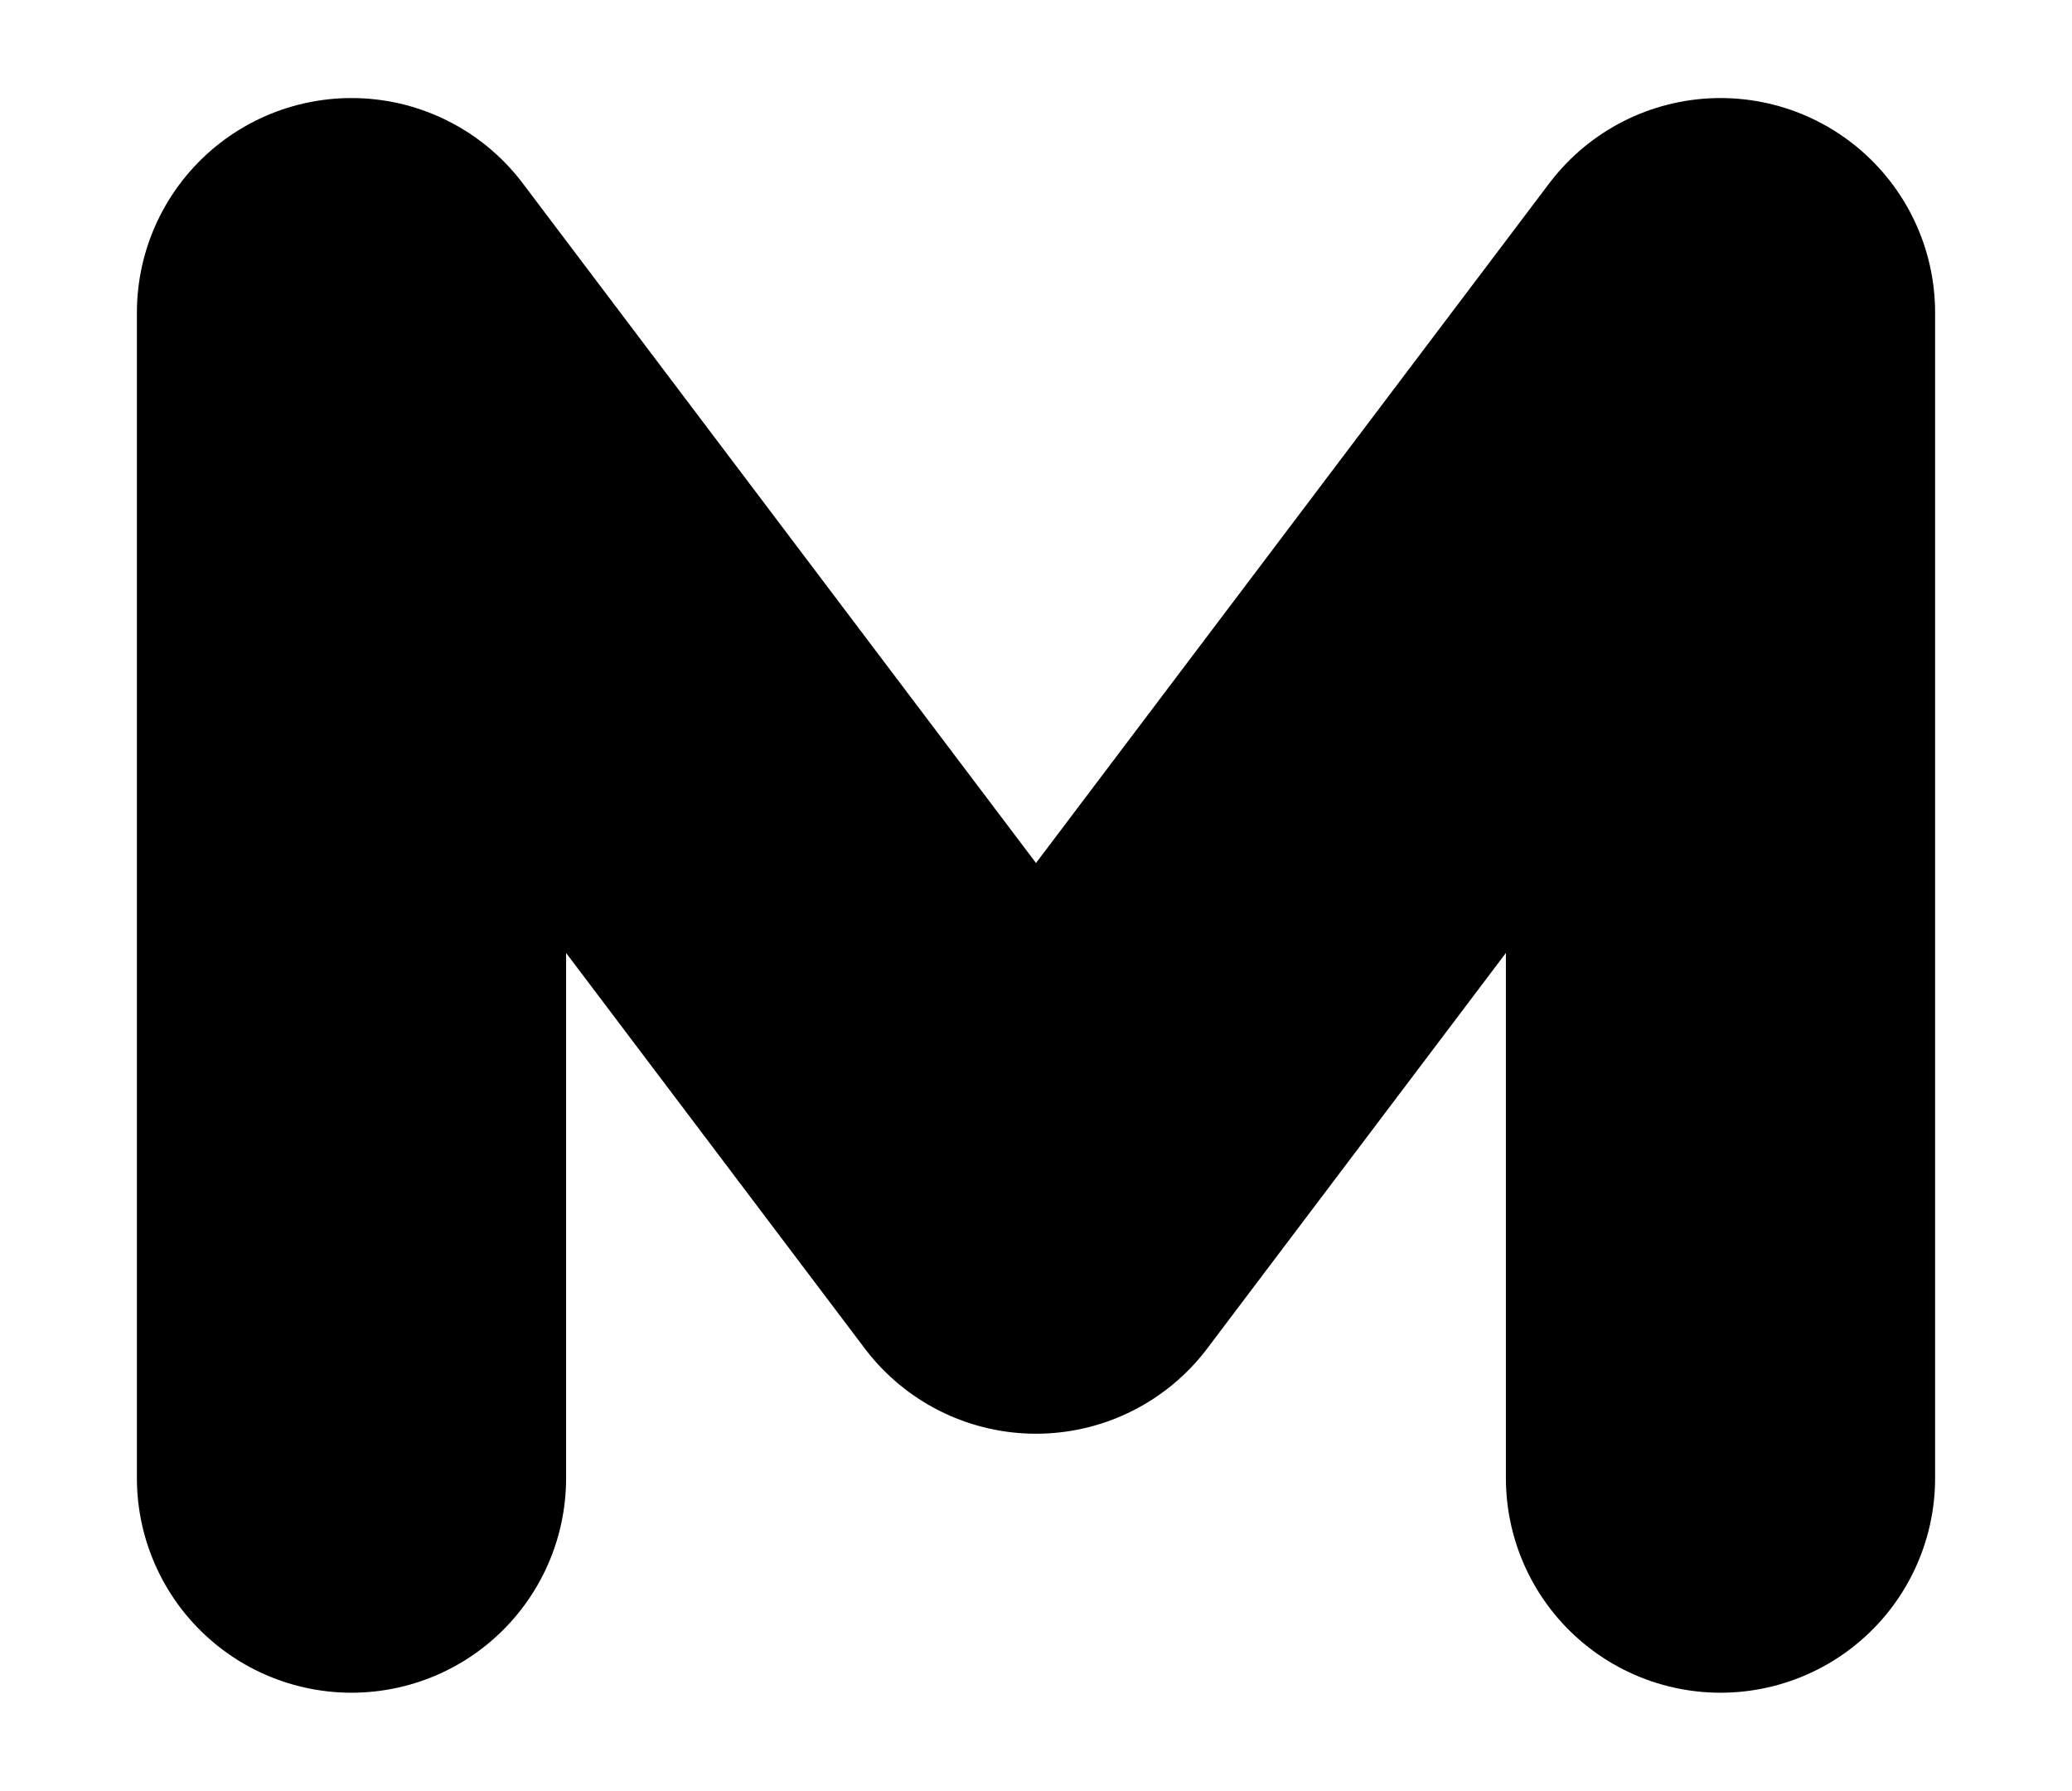
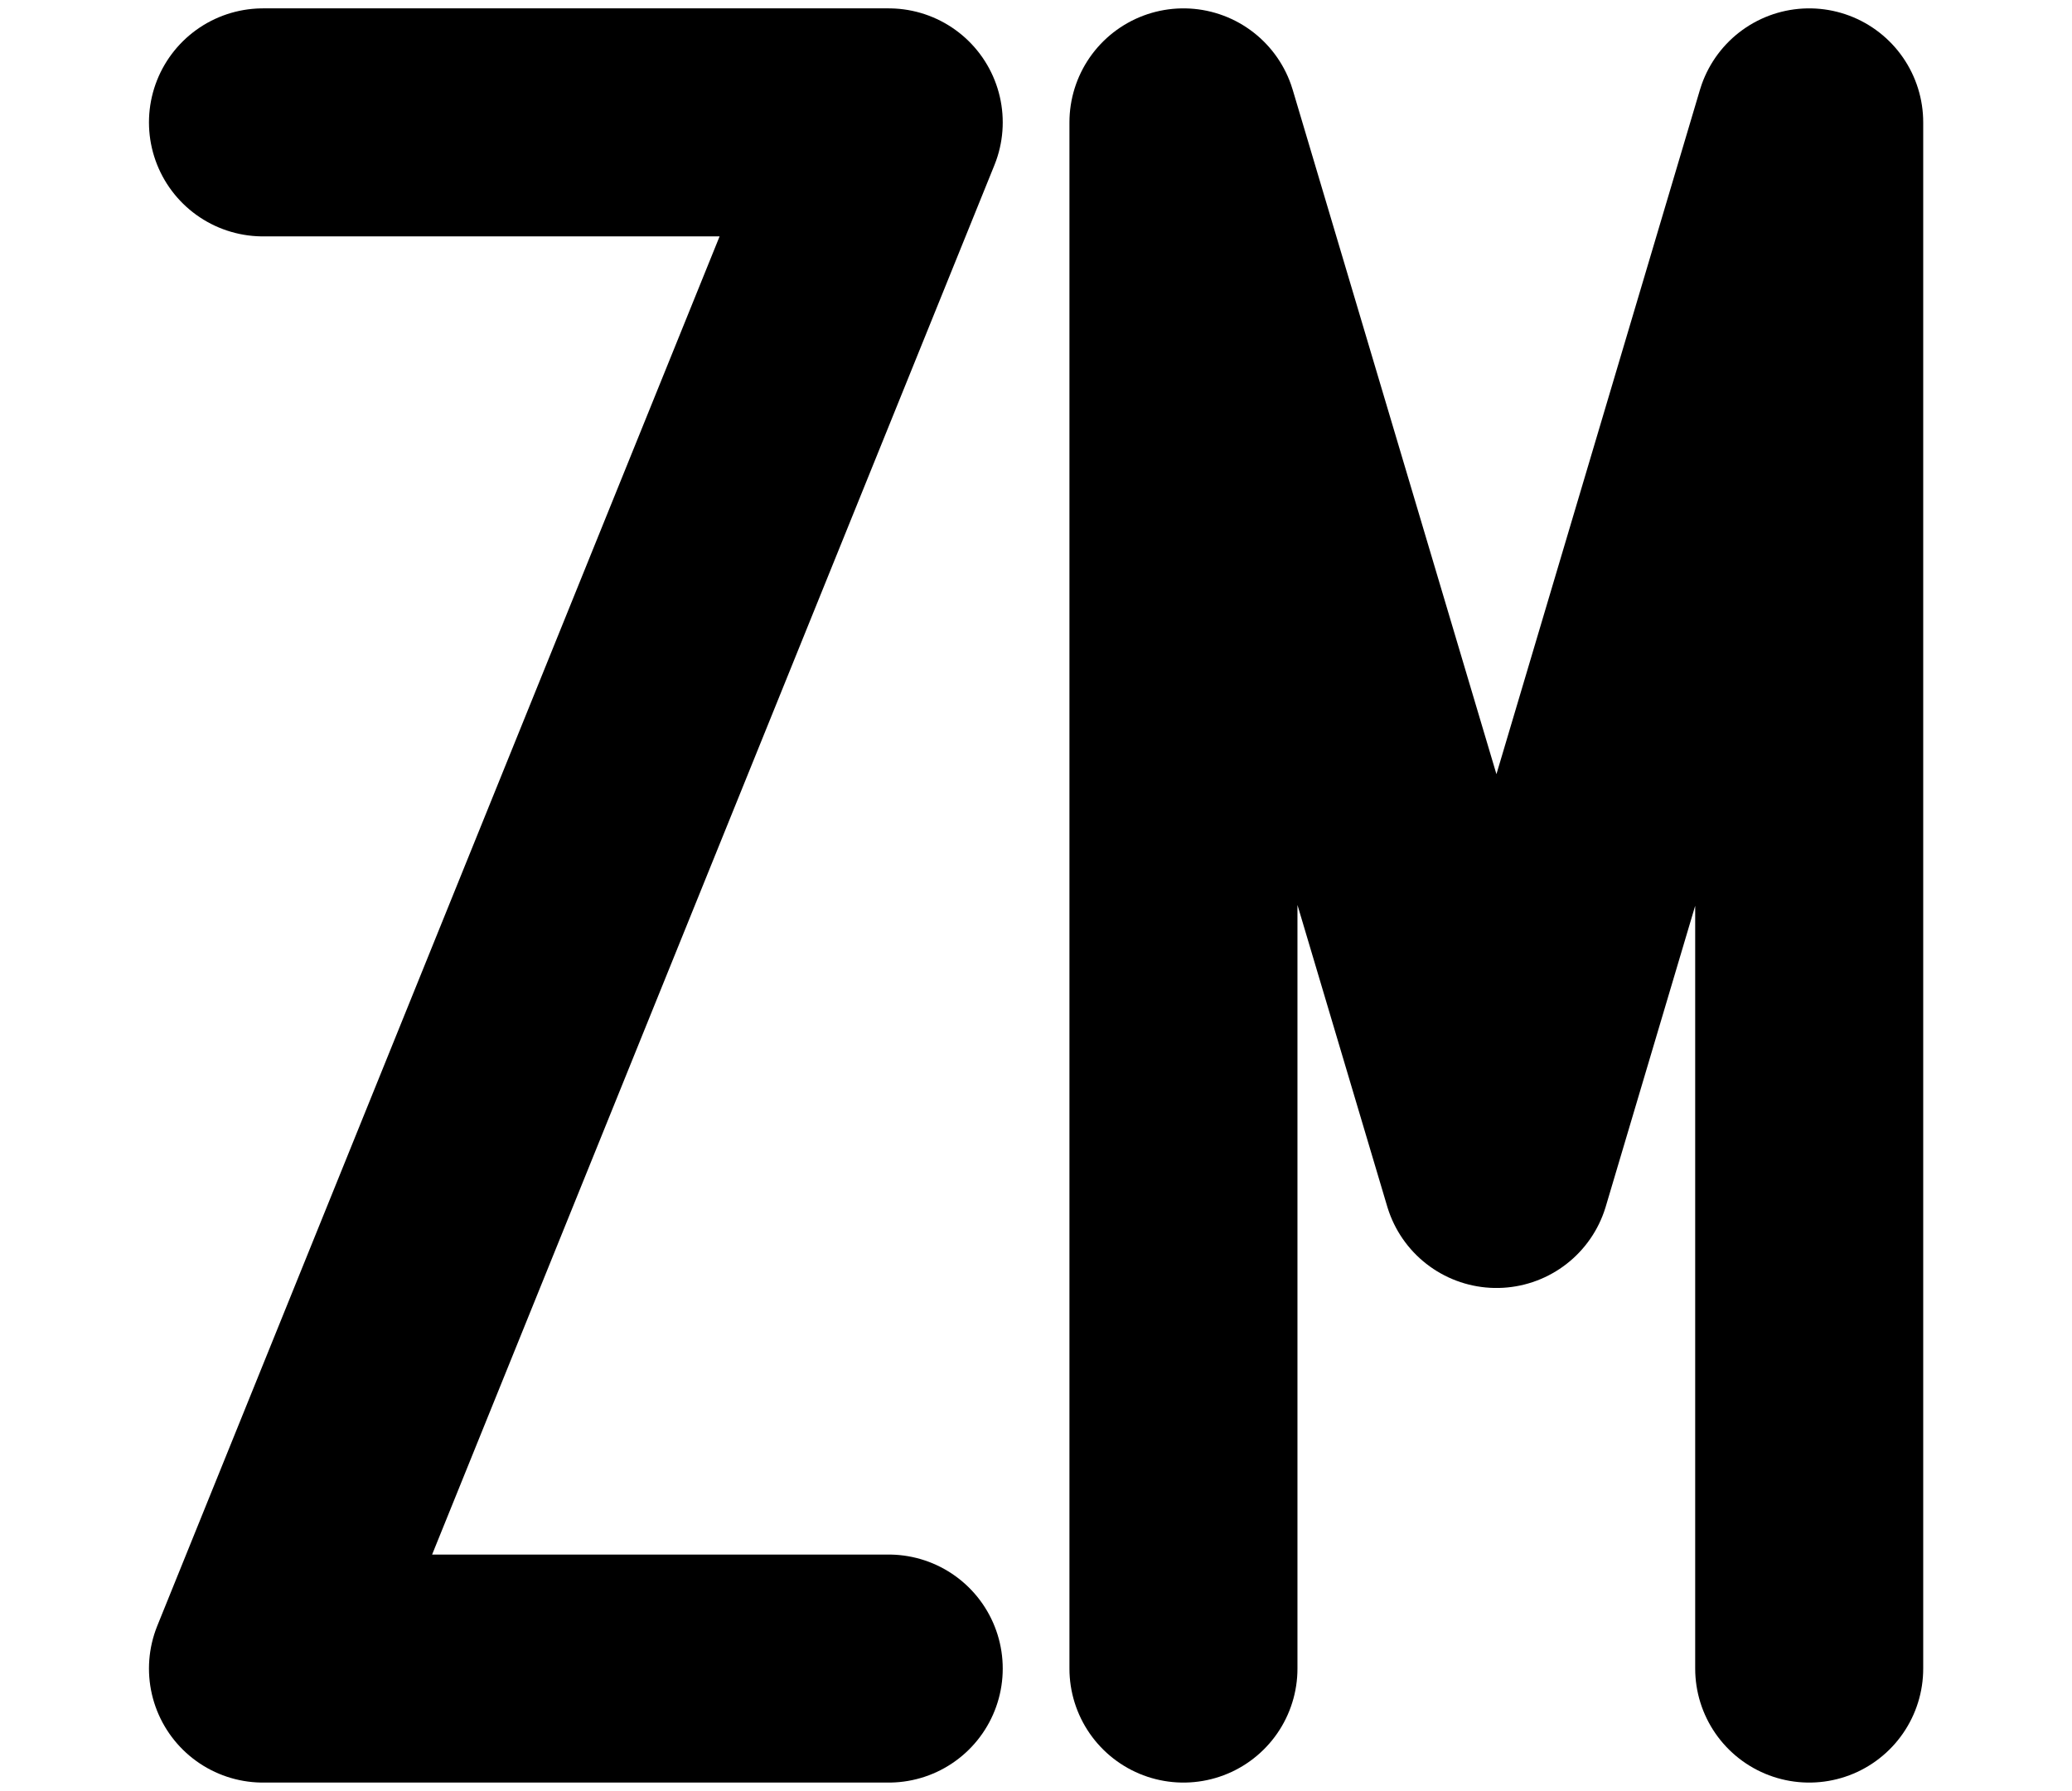
<svg xmlns="http://www.w3.org/2000/svg" width="28" height="24.2" viewBox="0 0 560 484" fill="none">
-   <g transform="translate(0 -0.5) scale(1)">
-     <path d="M95 400 L95 85 L280 330 L465 85 L465 400" fill="none" stroke="currentColor" stroke-width="116" stroke-linecap="round" stroke-linejoin="round" />
+   <g stroke="currentColor" stroke-width="64.68" stroke-linecap="round" stroke-linejoin="round" fill="none" transform="translate(-207.81 -245.81) scale(0.9528)">
+     <path d="M292.7 292.7 L470.2 292.7 L292.7 731.3 L470.2 731.3" />
+     <path d="M553.8 731.3 L553.8 292.7 L642.6 591.0 L731.3 292.7 L731.3 731.3" />
  </g>
</svg>
